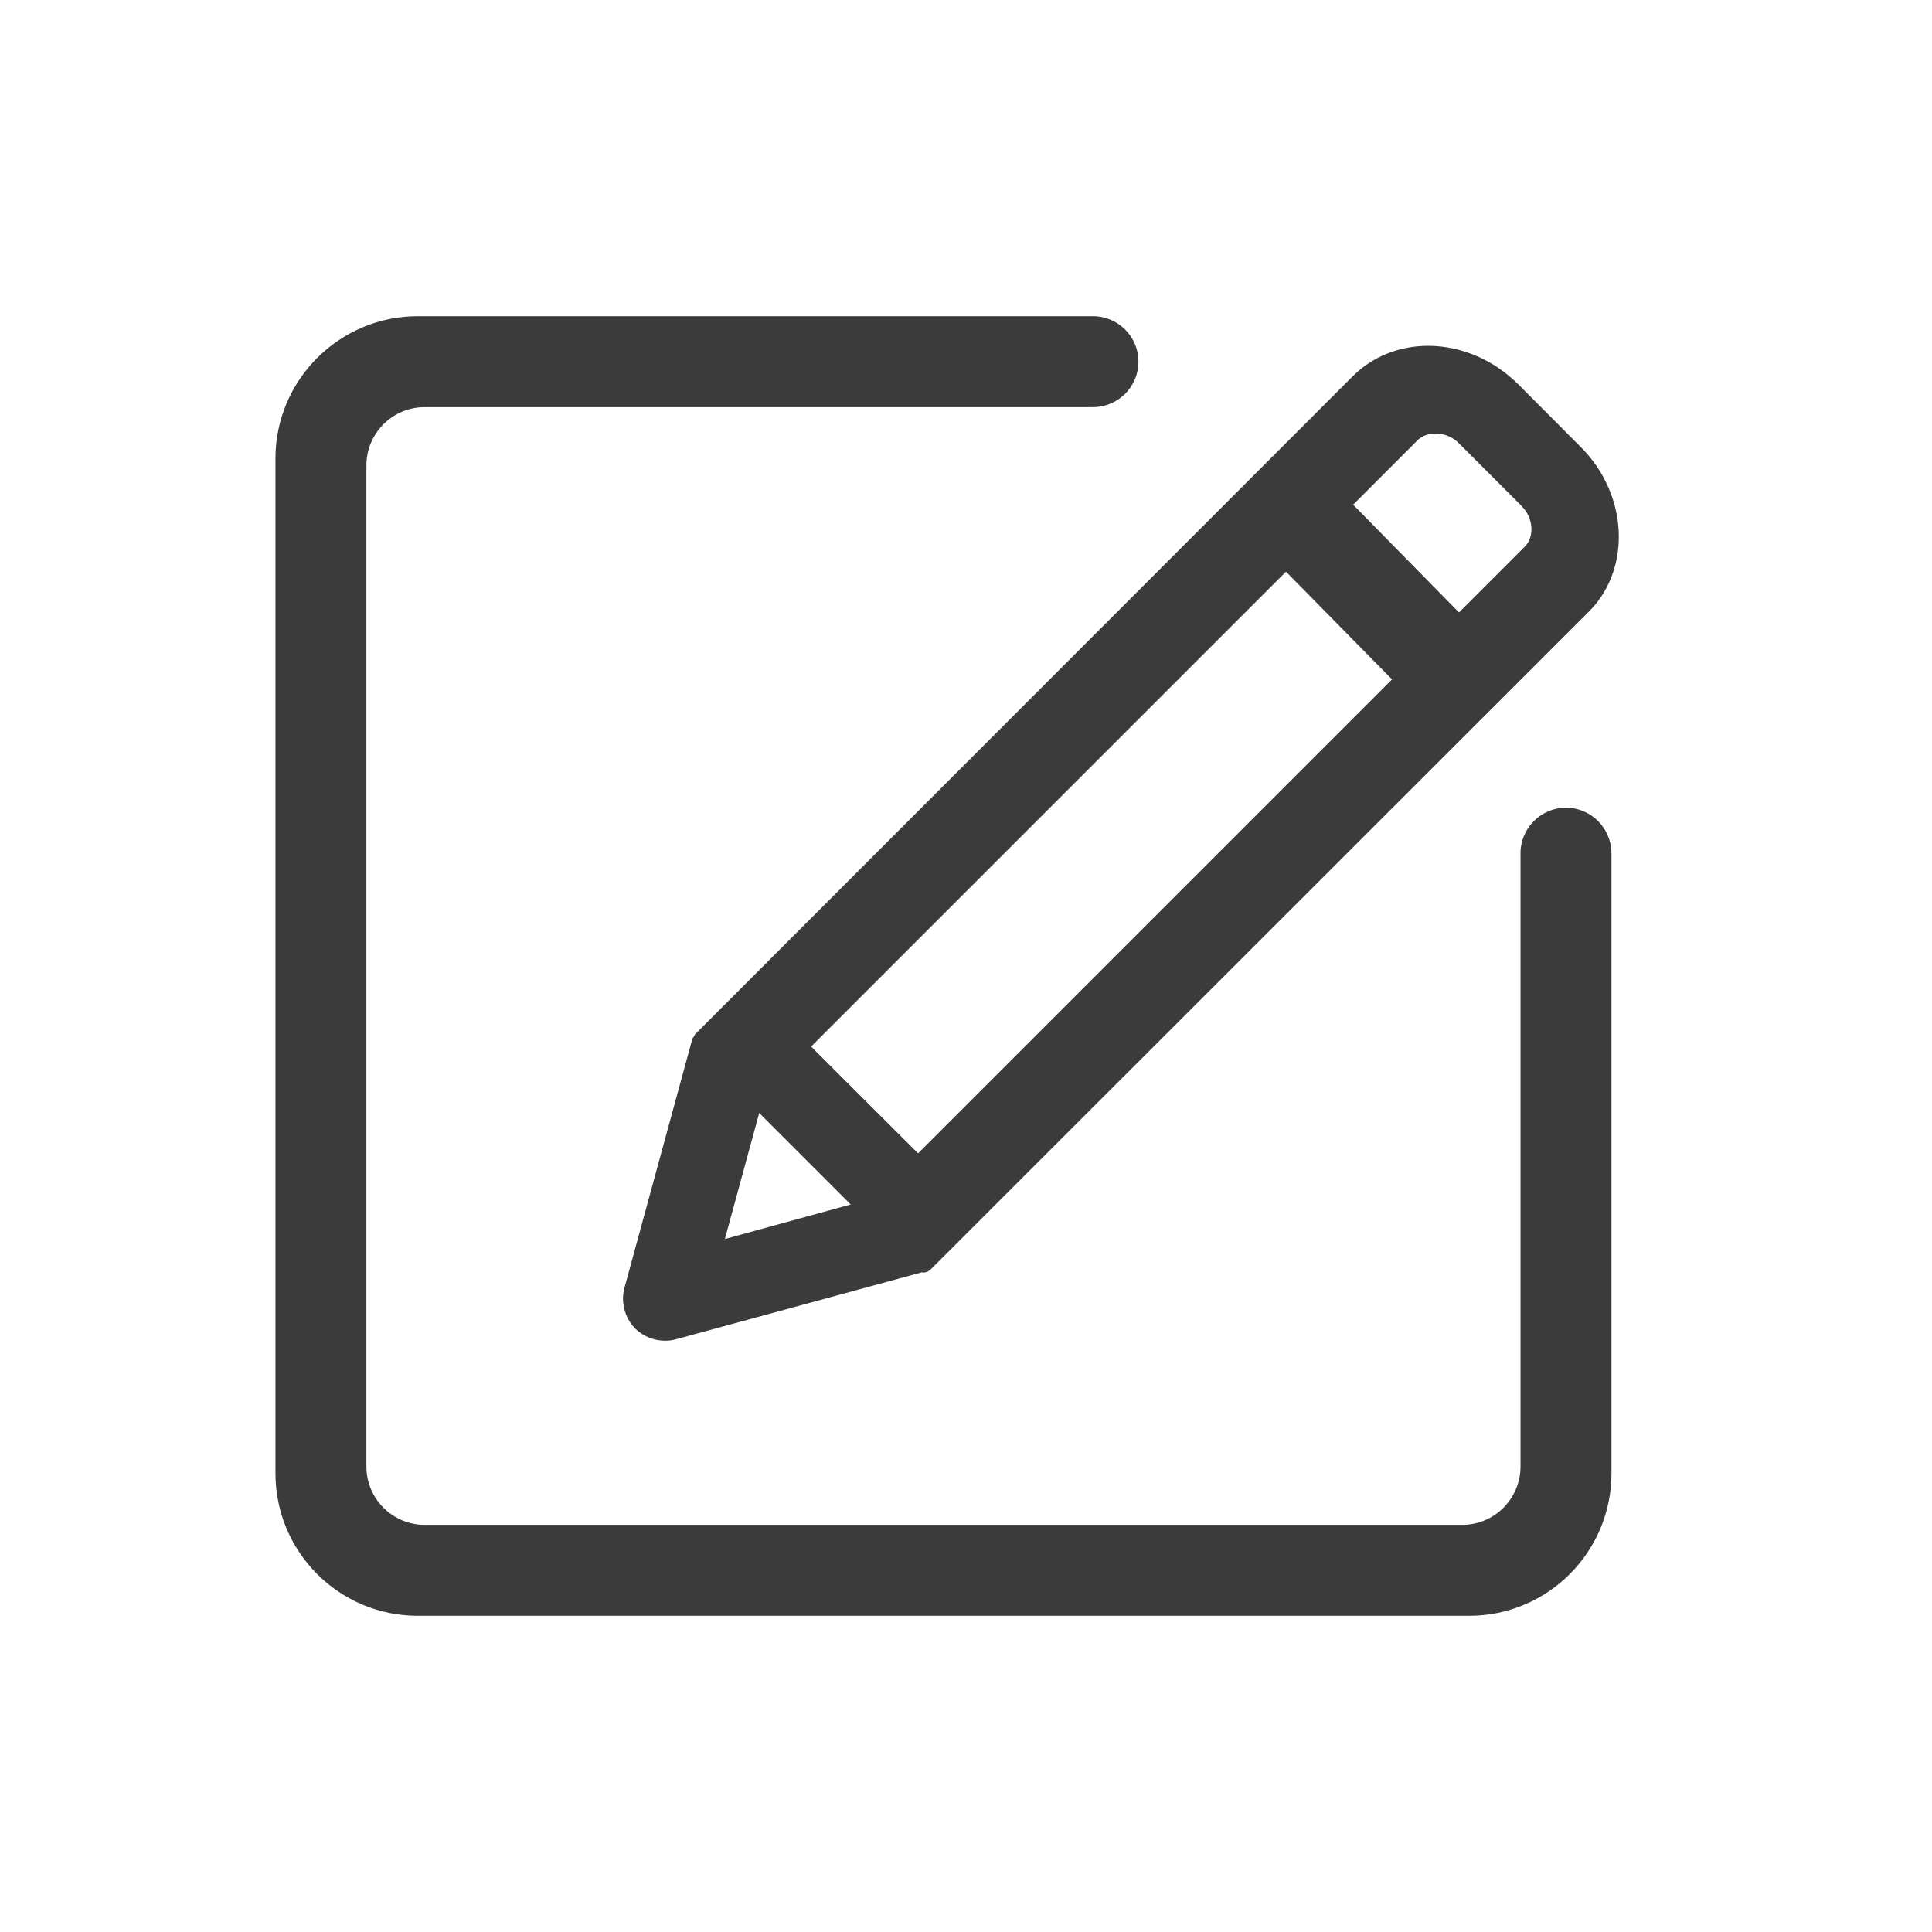
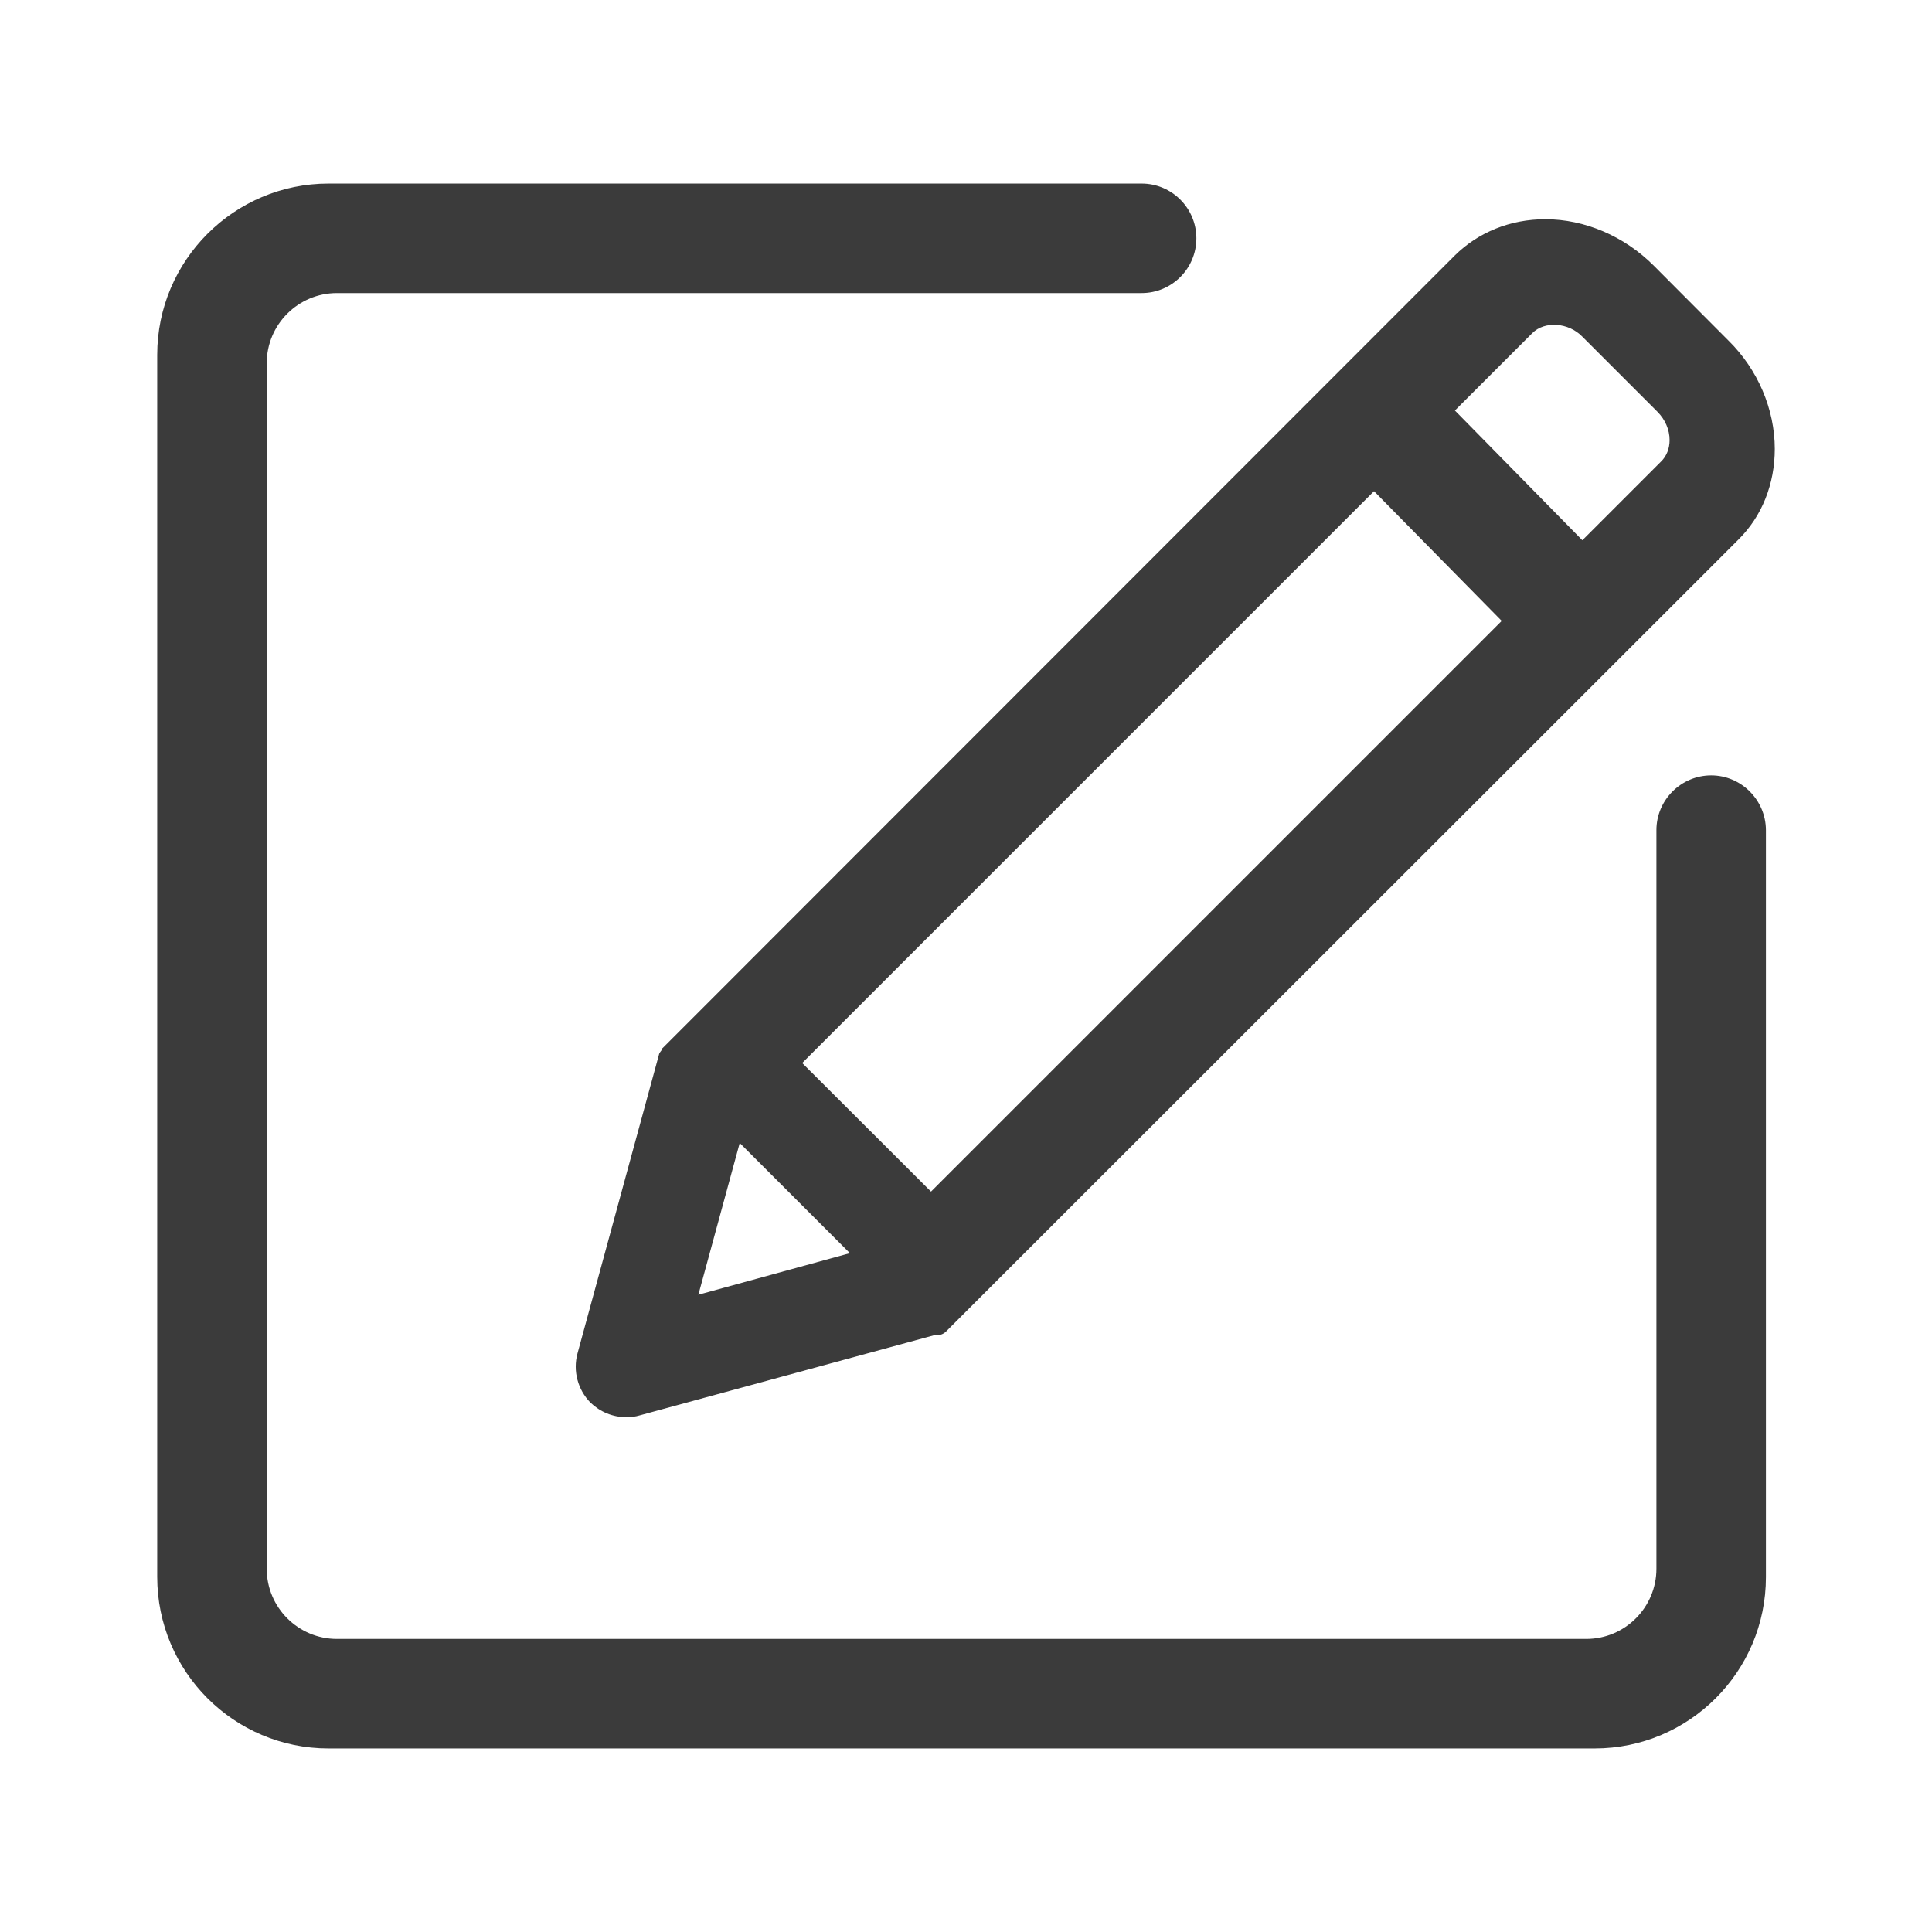
- <svg xmlns="http://www.w3.org/2000/svg" version="1.1" id="Layer_1" x="0px" y="0px" viewBox="0 0 1024 1024" style="enable-background:new 0 0 1024 1024;" xml:space="preserve">
+ <svg xmlns="http://www.w3.org/2000/svg" version="1.1" id="Layer_1" x="0px" y="0px" viewBox="0 0 850.4 850.4" style="enable-background:new 0 0 850.4 850.4;" xml:space="preserve">
  <style type="text/css">
	.st0{fill:#3B3B3B;}
</style>
-   <path class="st0" d="M367.9,549.2c-0.4,0.5-1,1.2-1.1,2L331,682.5c-2.1,7.7,0.1,16,5.7,21.7c4.3,4.1,9.8,6.4,15.8,6.4  c2,0,3.9-0.2,5.9-0.8l130.4-35.5c0.2,0,0.3,0.2,0.4,0.2c1.5,0,2.9-0.5,4-1.6L842,324.3c10.4-10.3,16-24.5,16-39.9  c0-17.4-7.4-34.9-20.4-47.7l-32.9-33c-13-13-30.4-20.4-47.7-20.4c-15.4,0-29.5,5.7-39.9,16L368.5,548.1  C368.1,548.3,368.3,548.8,367.9,549.2L367.9,549.2z M807.9,290l-34.6,34.6l-56.1-57.1l34.1-34.1c5.4-5.4,15.9-4.7,22,1.6l33,33  c3.5,3.5,5.4,8,5.4,12.5C811.7,284.2,810.4,287.6,807.9,290L807.9,290z M429.9,554.7L681.6,303l56.2,57.1L486.6,611.3L429.9,554.7   M384.2,656.7l18.2-66.8l48.5,48.5L384.2,656.7 M830,428.1c-13.2,0-24.1,10.8-24.1,24.1v325.1c0,17-13.8,30.9-30.9,30.9H225.1  c-17,0-30.9-13.8-30.9-30.9V246.7c0-17.1,13.9-30.9,30.9-30.9h354.2c13.3,0,24.1-10.8,24.1-24.1c0-13.3-10.8-24.1-24.1-24.1H221.4  c-41.5,0-75.4,33.8-75.4,75.4v537.9c0,41.7,33.8,75.5,75.4,75.5h557.3c41.6,0,75.4-33.8,75.4-75.4V452.1  C854,438.9,843.2,428.1,830,428.1L830,428.1z" />
+   <path class="st0" d="M291.1,462.4c-0.4,0.5-1,1.2-1.1,2l-35.8,131.3c-2.1,7.7,0.1,16,5.7,21.7c4.3,4.1,9.8,6.4,15.8,6.4  c2,0,3.9-0.2,5.9-0.8L412,587.5c0.2,0,0.3,0.2,0.4,0.2c1.5,0,2.9-0.5,4-1.6l348.8-348.6c10.4-10.3,16-24.5,16-39.9  c0-17.4-7.4-34.9-20.4-47.7l-32.9-33c-13-13-30.4-20.4-47.7-20.4c-15.4,0-29.5,5.7-39.9,16L291.7,461.3  C291.3,461.5,291.5,462,291.1,462.4L291.1,462.4z M731.1,203.2l-34.6,34.6l-56.1-57.1l34.1-34.1c5.4-5.4,15.9-4.7,22,1.6l33,33  c3.5,3.5,5.4,8,5.4,12.5C734.9,197.4,733.6,200.8,731.1,203.2L731.1,203.2z M353.1,467.9l251.7-251.7l56.2,57.1L409.8,524.5  L353.1,467.9 M307.4,569.9l18.2-66.8l48.5,48.5L307.4,569.9 M753.2,341.3c-13.2,0-24.1,10.8-24.1,24.1v325.1  c0,17-13.8,30.9-30.9,30.9H148.3c-17,0-30.9-13.8-30.9-30.9V159.9c0-17.1,13.9-30.9,30.9-30.9h354.2c13.3,0,24.1-10.8,24.1-24.1  s-10.8-24.1-24.1-24.1H144.6c-41.5,0-75.4,33.8-75.4,75.4v537.9c0,41.7,33.8,75.5,75.4,75.5h557.3c41.6,0,75.4-33.8,75.4-75.4V365.3  C777.2,352.1,766.4,341.3,753.2,341.3L753.2,341.3z" />
</svg>
